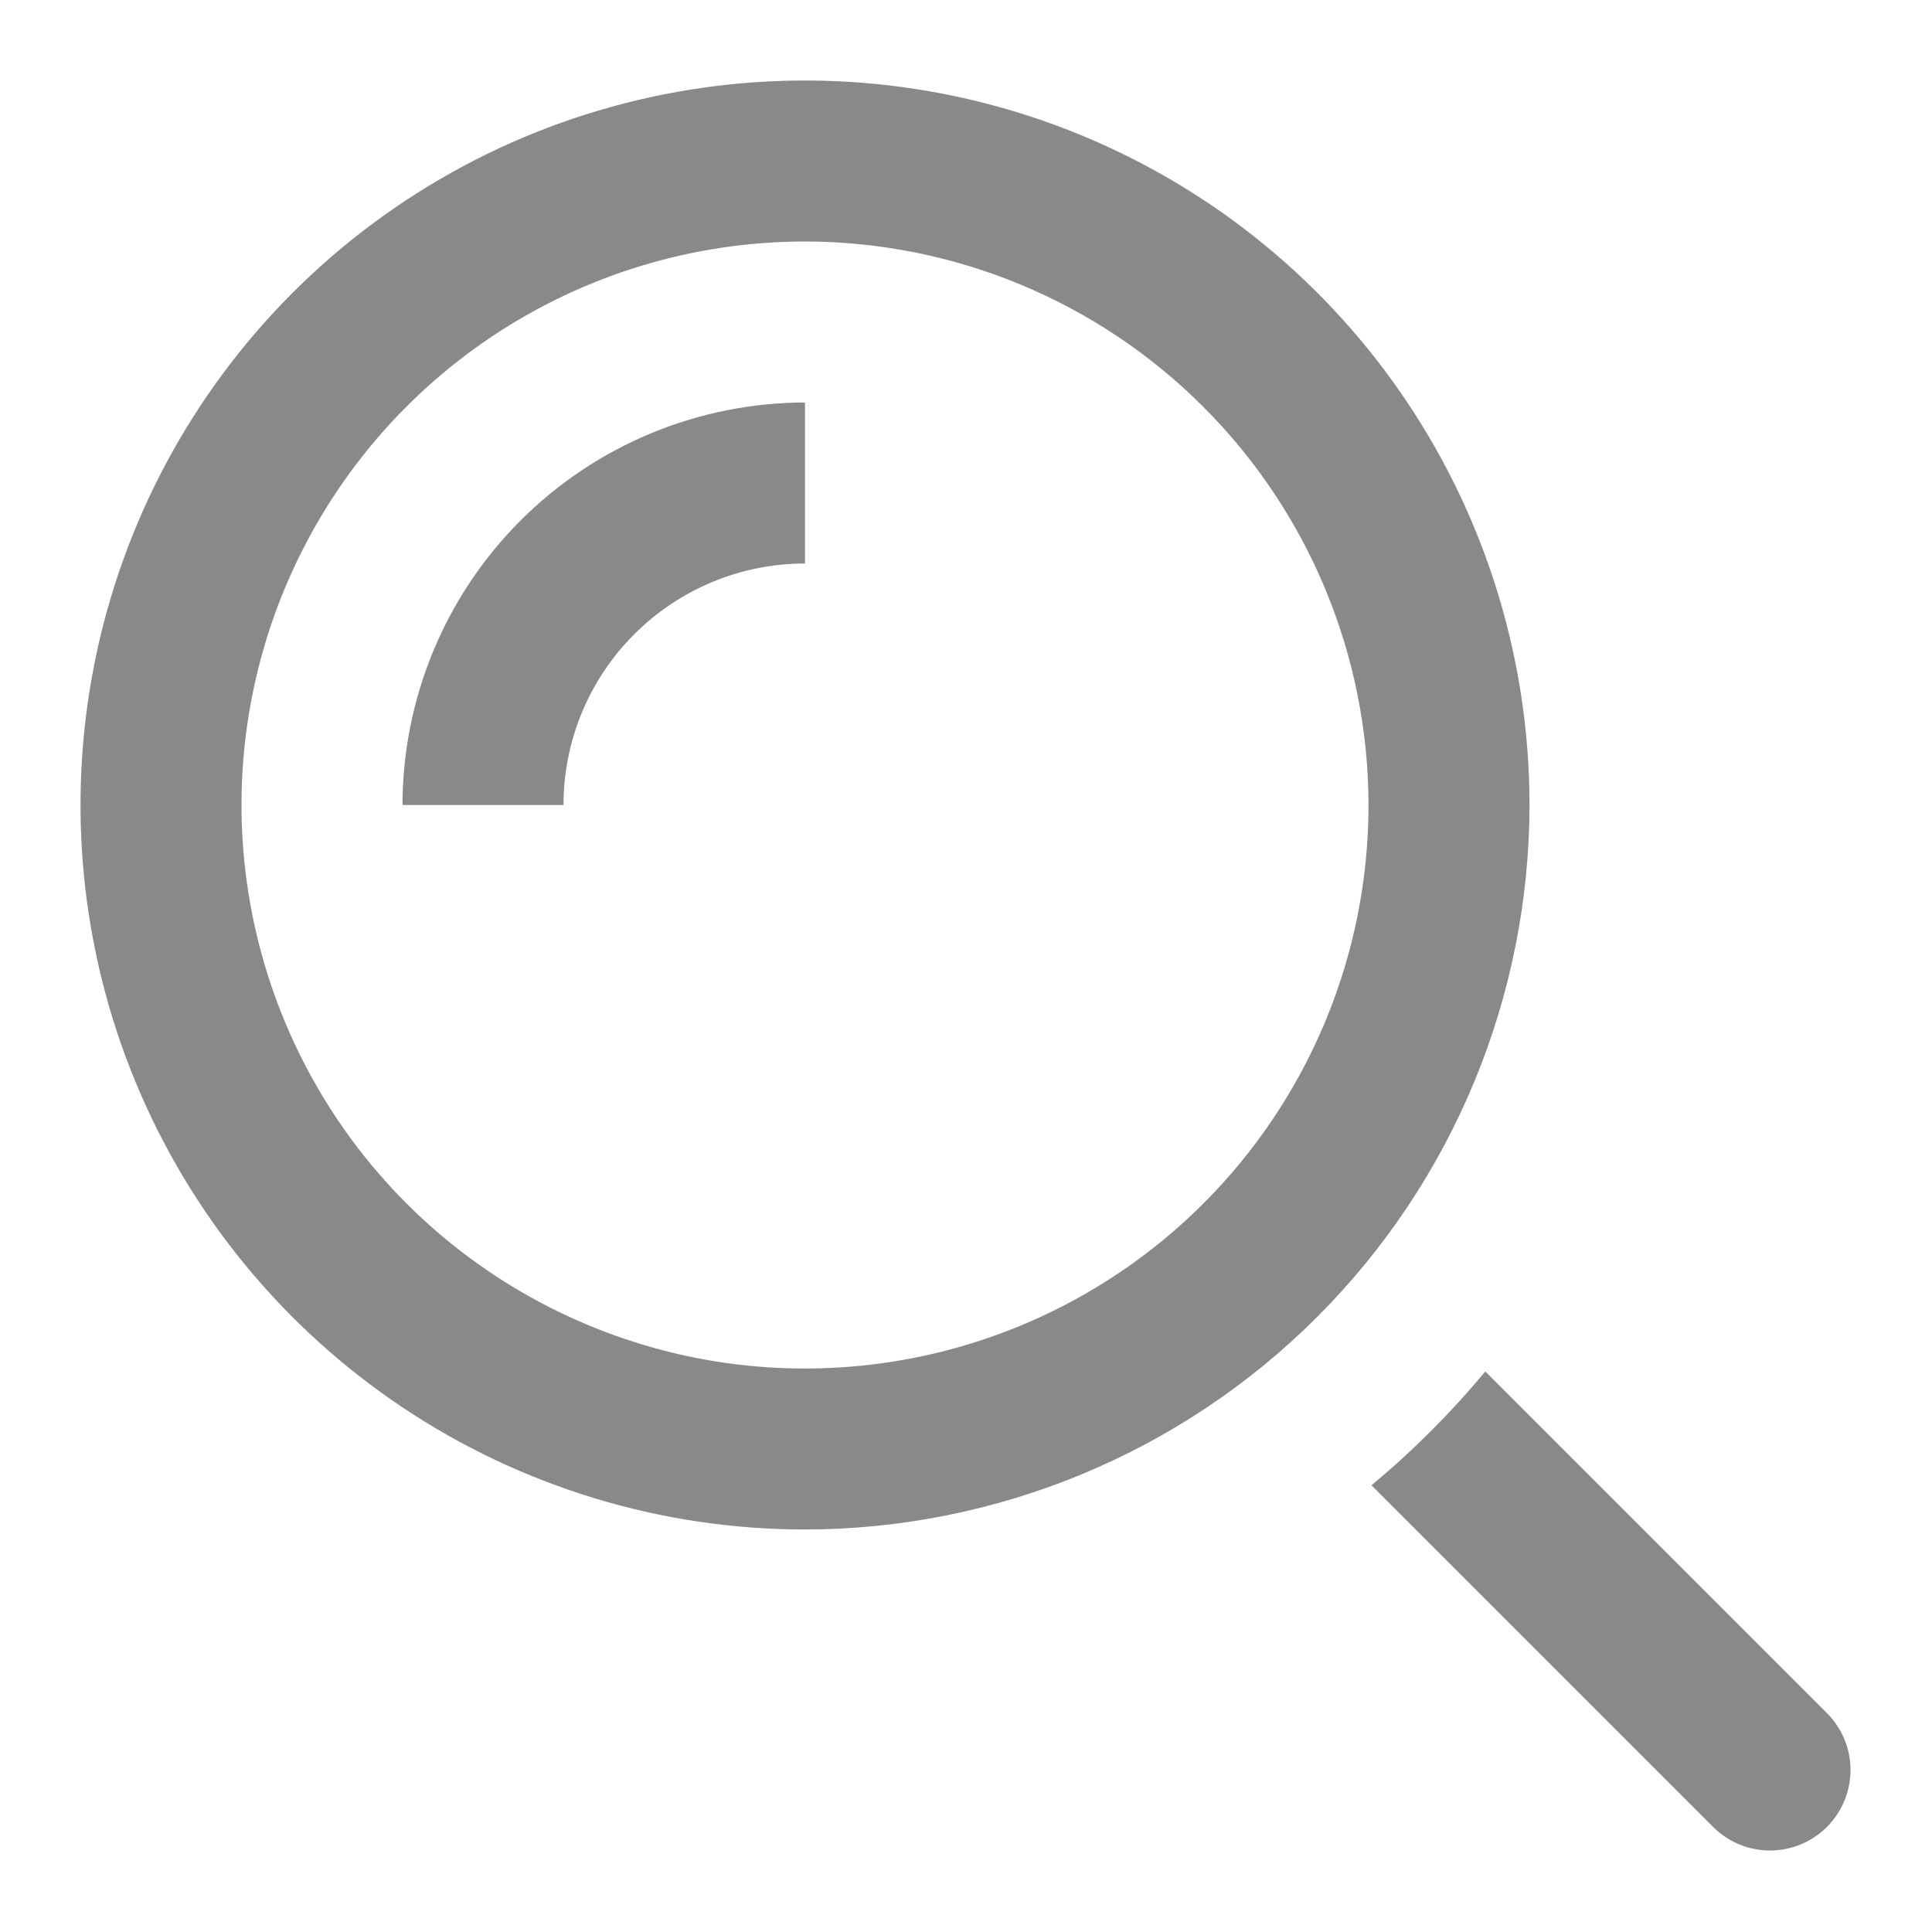
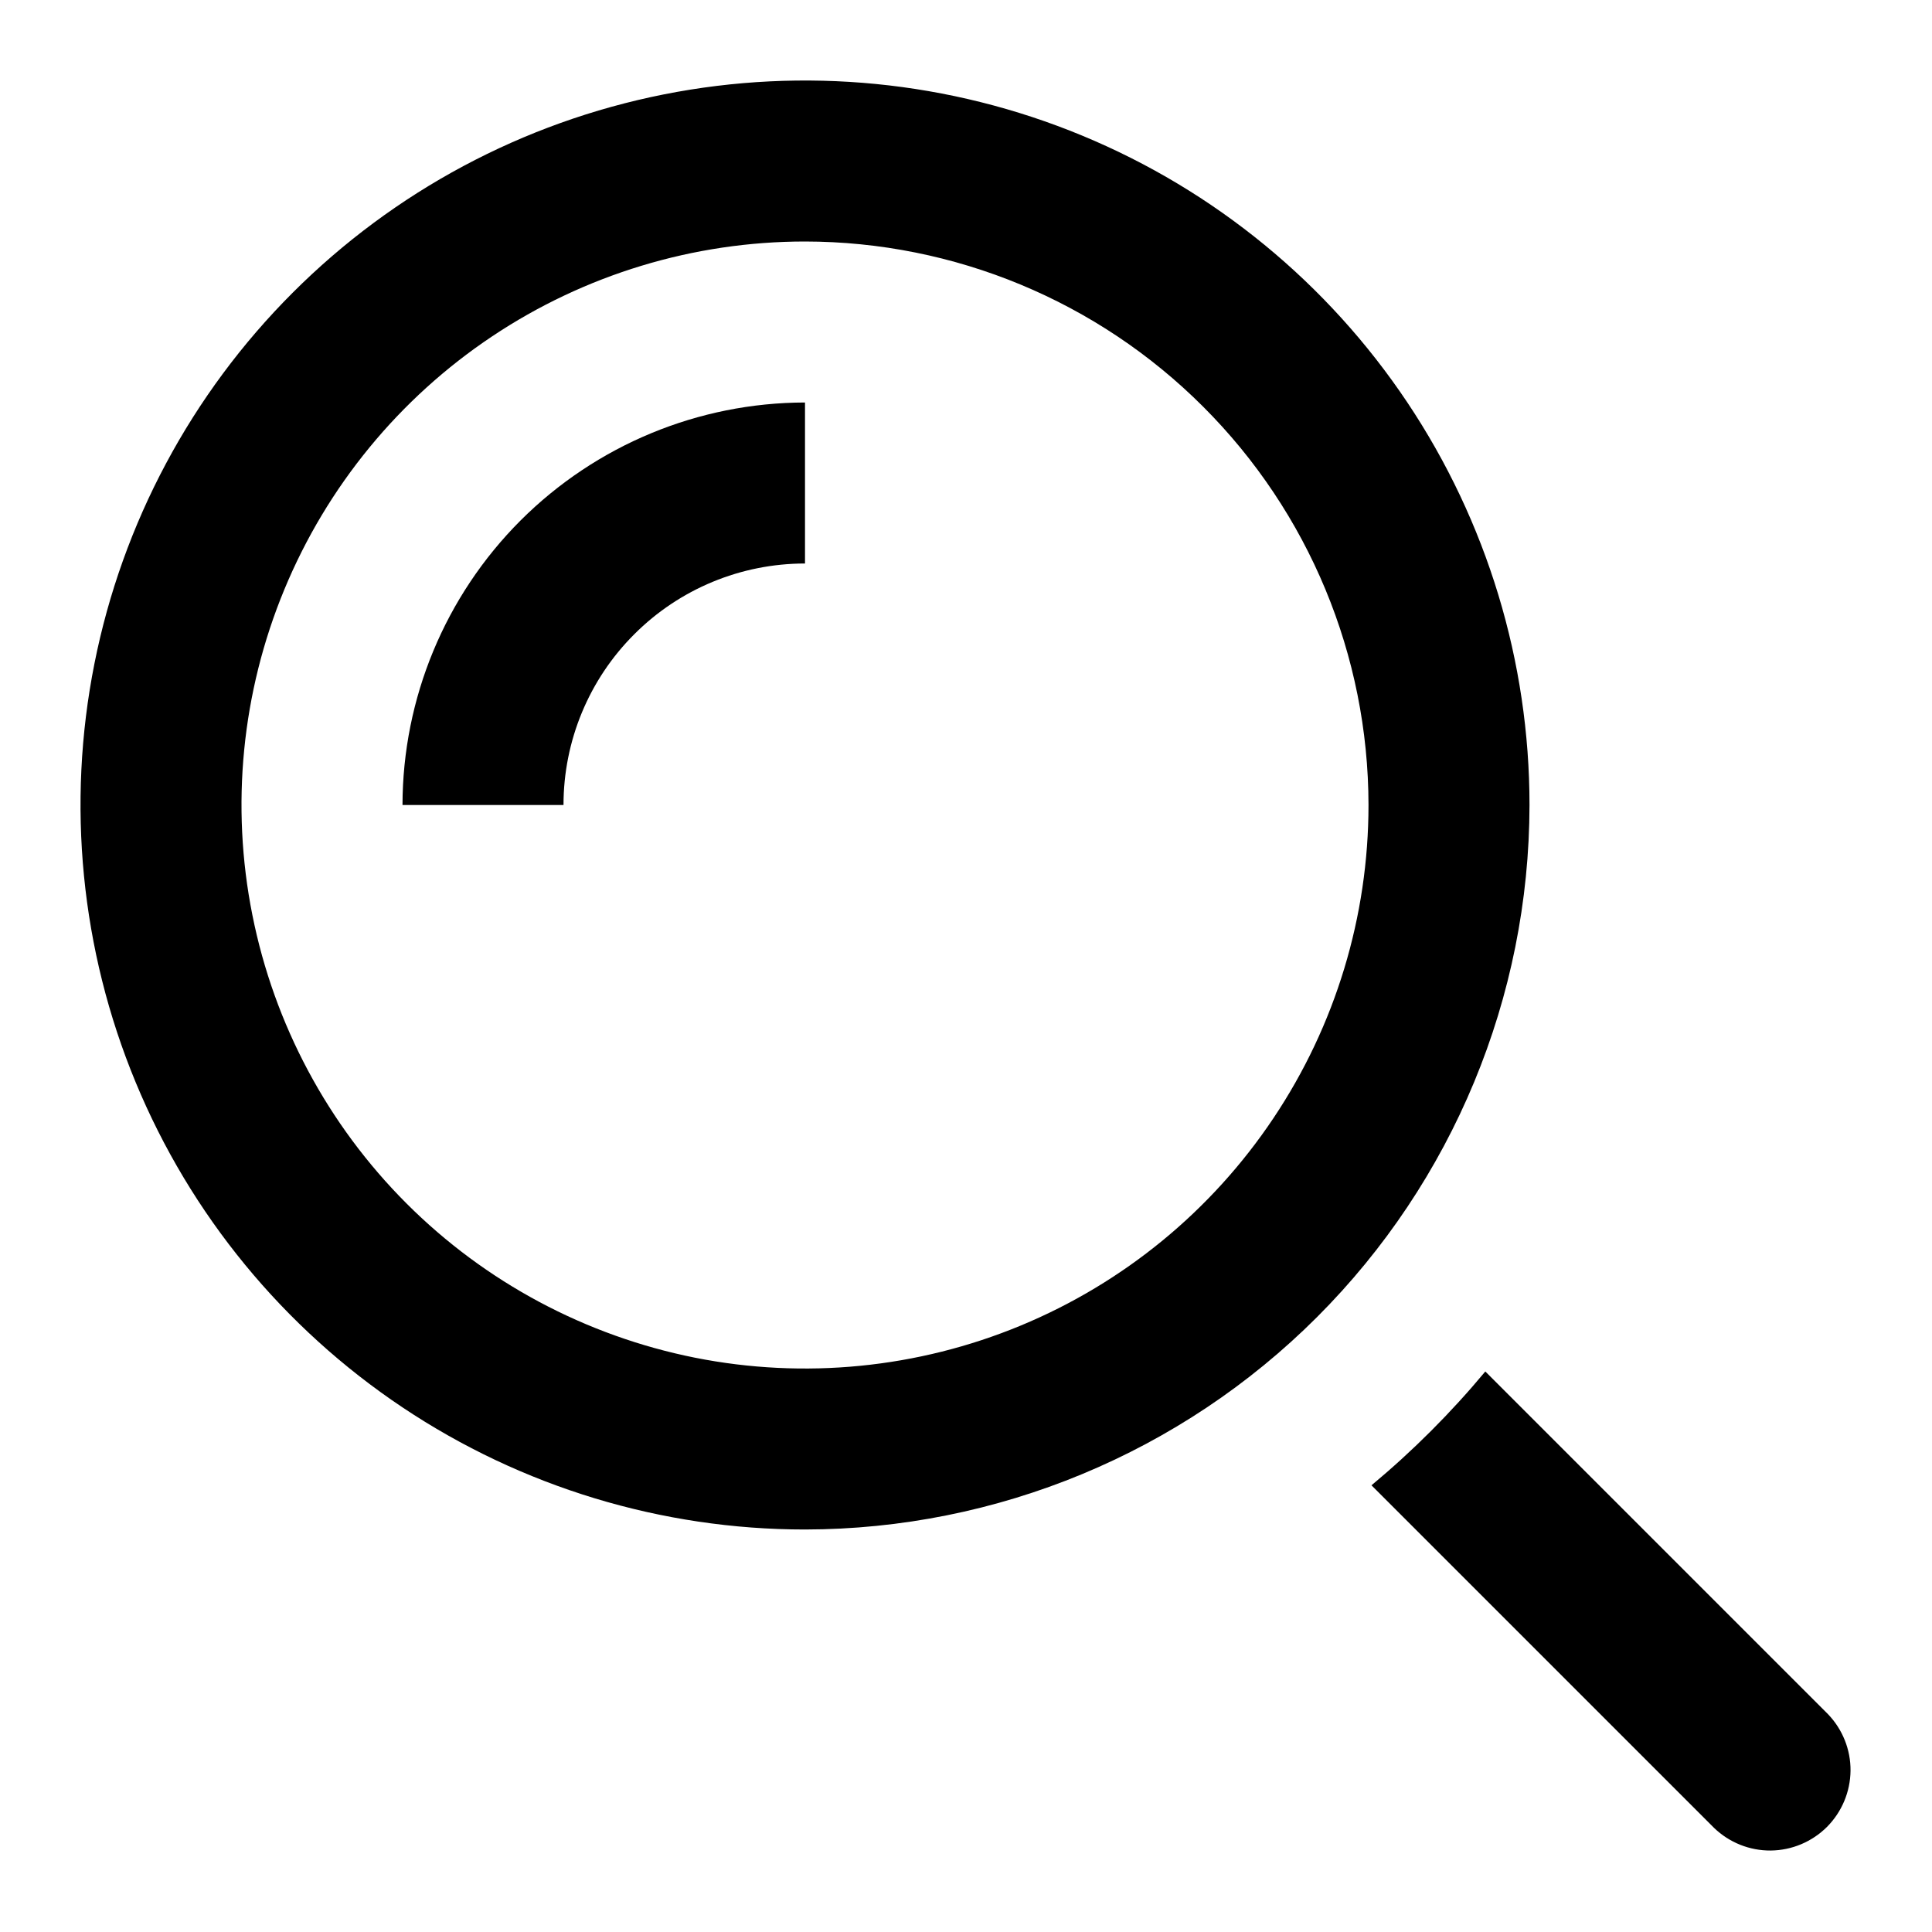
<svg xmlns="http://www.w3.org/2000/svg" width="24" height="24" viewBox="0 0 24 24" fill="none">
-   <path d="M10 19C8.22 19 6.48 18.472 5 17.483C3.52 16.494 2.366 15.089 1.685 13.444C1.004 11.8 0.826 9.99 1.173 8.244C1.52 6.498 2.377 4.895 3.636 3.636C4.895 2.377 6.498 1.52 8.244 1.173C9.99 0.826 11.8 1.004 13.444 1.685C15.089 2.366 16.494 3.52 17.483 5C18.472 6.48 19 8.22 19 10C18.997 12.386 18.048 14.674 16.361 16.361C14.674 18.048 12.386 18.997 10 19ZM10 3C8.616 3 7.262 3.411 6.111 4.18C4.96 4.949 4.063 6.042 3.533 7.321C3.003 8.6 2.864 10.008 3.135 11.366C3.405 12.723 4.071 13.971 5.05 14.95C6.029 15.929 7.277 16.595 8.634 16.866C9.992 17.136 11.4 16.997 12.679 16.467C13.958 15.937 15.051 15.04 15.82 13.889C16.59 12.738 17 11.384 17 10C16.998 8.144 16.26 6.365 14.947 5.053C13.635 3.74 11.856 3.002 10 3Z" fill="#898989" />
-   <path d="M7 10H5C5.002 8.674 5.529 7.404 6.466 6.466C7.404 5.529 8.674 5.002 10 5V7C9.204 7 8.441 7.316 7.879 7.879C7.316 8.441 7 9.204 7 10Z" fill="#898989" />
-   <path d="M22.707 21.293L18.451 17.037C18.024 17.55 17.55 18.024 17.037 18.451L21.293 22.707C21.482 22.889 21.734 22.99 21.997 22.988C22.259 22.985 22.509 22.88 22.695 22.695C22.88 22.509 22.985 22.259 22.988 21.996C22.99 21.734 22.889 21.482 22.707 21.293Z" fill="#898989" />
+   <path d="M10 19C8.22 19 6.48 18.472 5 17.483C3.52 16.494 2.366 15.089 1.685 13.444C1.004 11.8 0.826 9.99 1.173 8.244C1.52 6.498 2.377 4.895 3.636 3.636C4.895 2.377 6.498 1.52 8.244 1.173C9.99 0.826 11.8 1.004 13.444 1.685C15.089 2.366 16.494 3.52 17.483 5C18.472 6.48 19 8.22 19 10C18.997 12.386 18.048 14.674 16.361 16.361C14.674 18.048 12.386 18.997 10 19ZM10 3C8.616 3 7.262 3.411 6.111 4.18C4.96 4.949 4.063 6.042 3.533 7.321C3.003 8.6 2.864 10.008 3.135 11.366C3.405 12.723 4.071 13.971 5.05 14.95C6.029 15.929 7.277 16.595 8.634 16.866C9.992 17.136 11.4 16.997 12.679 16.467C13.958 15.937 15.051 15.04 15.82 13.889C16.59 12.738 17 11.384 17 10C16.998 8.144 16.26 6.365 14.947 5.053C13.635 3.74 11.856 3.002 10 3Z" fill="currentColor" />
+   <path d="M7 10H5C5.002 8.674 5.529 7.404 6.466 6.466C7.404 5.529 8.674 5.002 10 5V7C9.204 7 8.441 7.316 7.879 7.879C7.316 8.441 7 9.204 7 10Z" fill="currentColor" />
+   <path d="M22.707 21.293L18.451 17.037C18.024 17.55 17.55 18.024 17.037 18.451L21.293 22.707C21.482 22.889 21.734 22.99 21.997 22.988C22.259 22.985 22.509 22.88 22.695 22.695C22.88 22.509 22.985 22.259 22.988 21.996C22.99 21.734 22.889 21.482 22.707 21.293Z" fill="currentColor" />
</svg>
